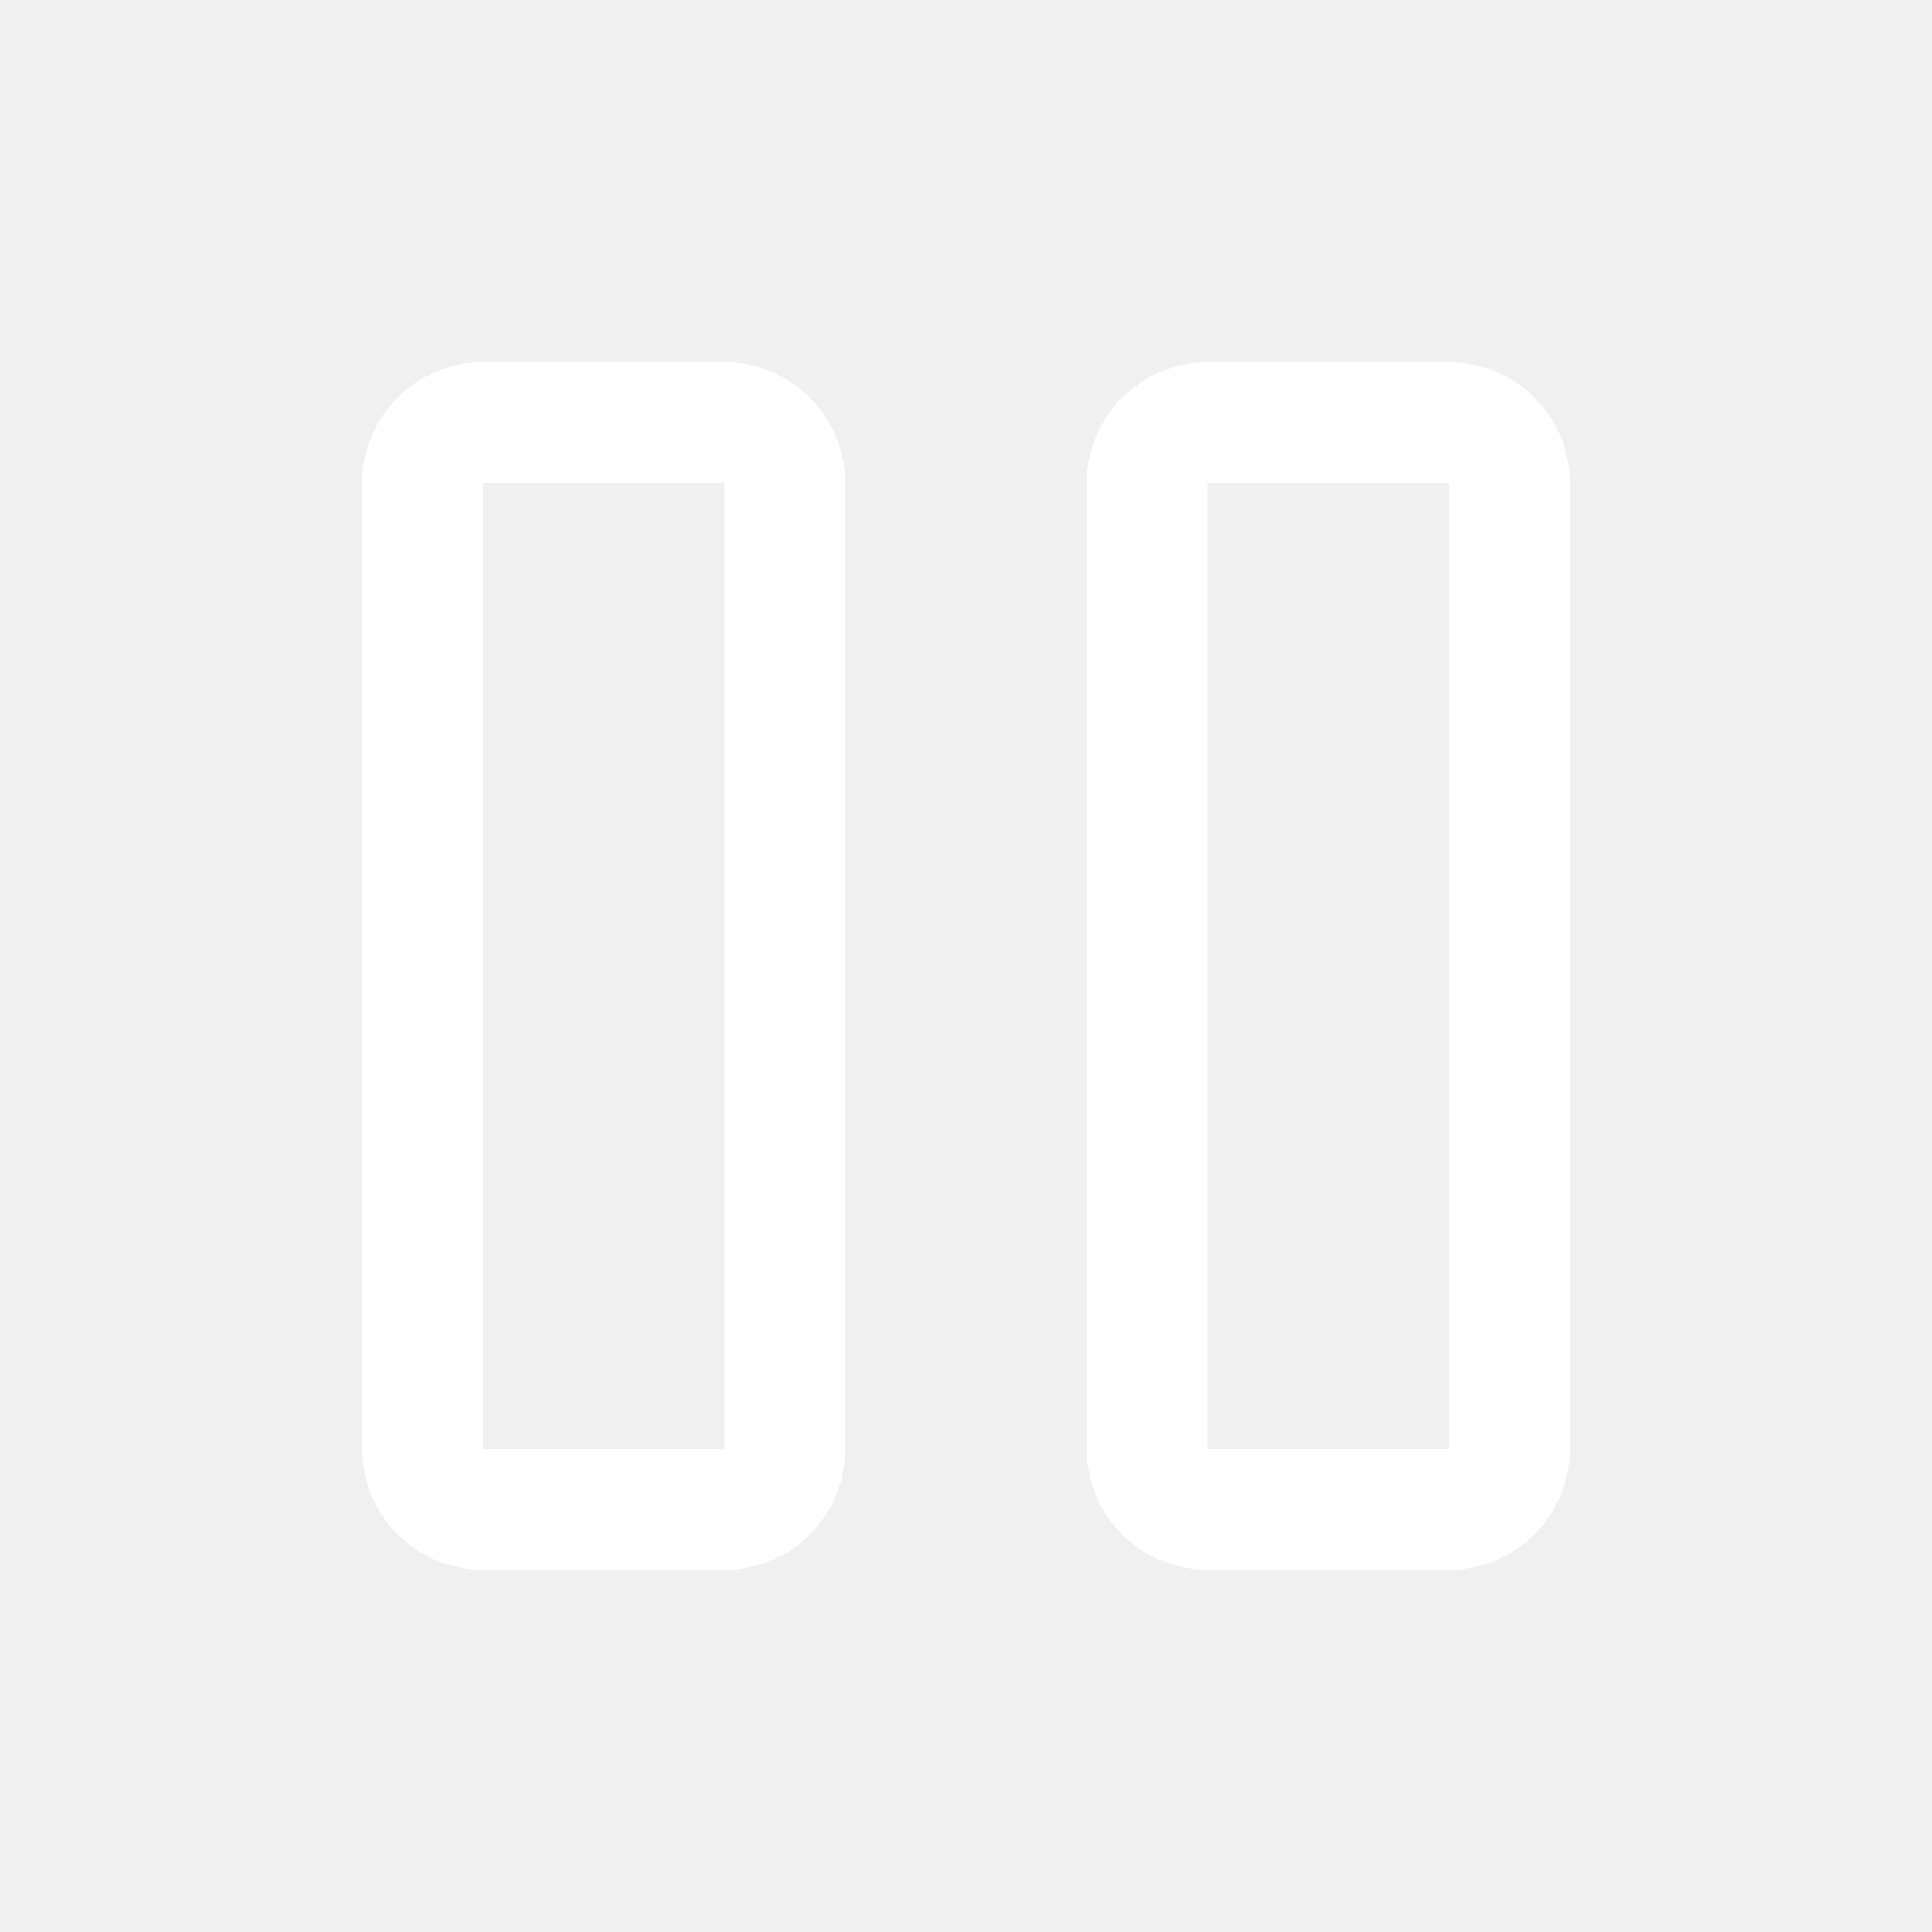
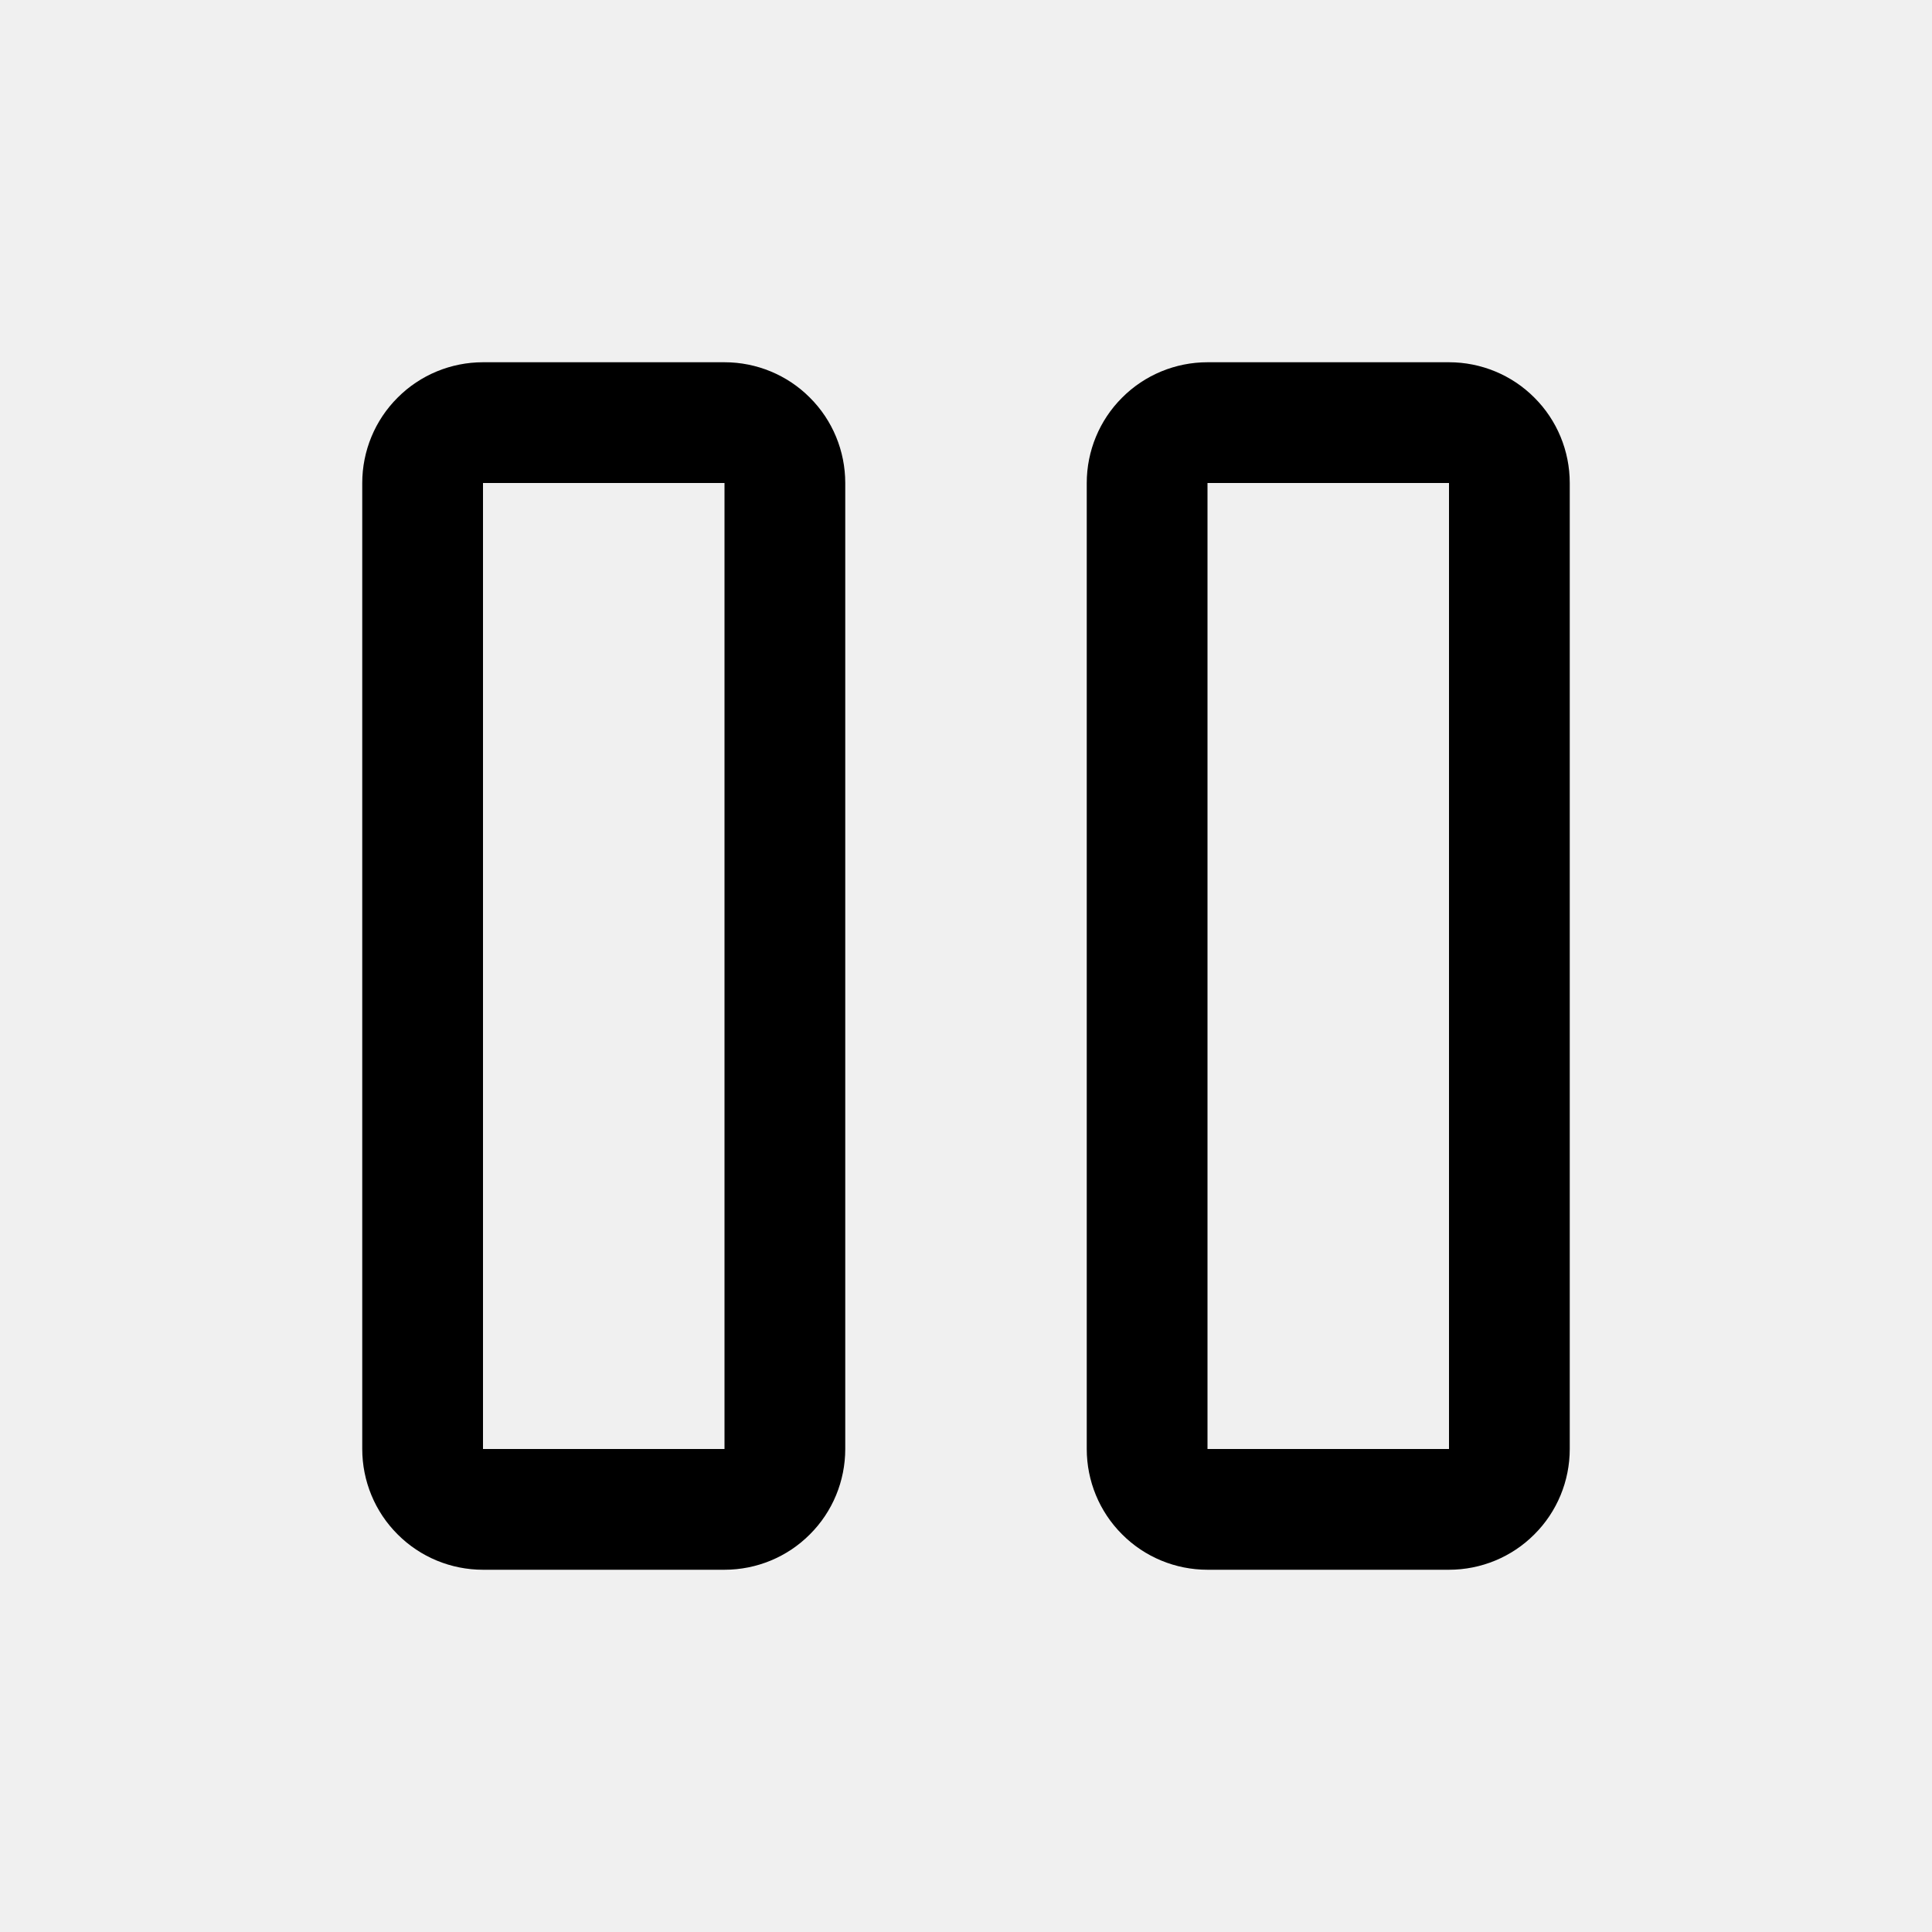
<svg xmlns="http://www.w3.org/2000/svg" width="16" height="16" viewBox="0 0 16 16" fill="none">
  <g clip-path="url(#clip0_811_30243)">
-     <path d="M6 4V12H4V4H6ZM6 3H4C3.735 3 3.48 3.105 3.293 3.293C3.105 3.48 3 3.735 3 4V12C3 12.265 3.105 12.52 3.293 12.707C3.48 12.895 3.735 13 4 13H6C6.265 13 6.52 12.895 6.707 12.707C6.895 12.52 7 12.265 7 12V4C7 3.735 6.895 3.48 6.707 3.293C6.52 3.105 6.265 3 6 3Z" fill="white" />
-     <path d="M12 4V12H10V4H12ZM12 3H10C9.735 3 9.48 3.105 9.293 3.293C9.105 3.48 9 3.735 9 4V12C9 12.265 9.105 12.52 9.293 12.707C9.48 12.895 9.735 13 10 13H12C12.265 13 12.52 12.895 12.707 12.707C12.895 12.52 13 12.265 13 12V4C13 3.735 12.895 3.48 12.707 3.293C12.52 3.105 12.265 3 12 3Z" fill="white" />
+     <path d="M6 4V12H4V4H6ZM6 3H4C3.735 3 3.48 3.105 3.293 3.293C3.105 3.48 3 3.735 3 4V12C3 12.265 3.105 12.52 3.293 12.707C3.48 12.895 3.735 13 4 13H6C6.265 13 6.52 12.895 6.707 12.707C6.895 12.52 7 12.265 7 12V4C7 3.735 6.895 3.48 6.707 3.293C6.52 3.105 6.265 3 6 3Z" fill="black" />
+     <path d="M12 4V12H10V4H12ZM12 3H10C9.735 3 9.48 3.105 9.293 3.293C9.105 3.48 9 3.735 9 4V12C9 12.265 9.105 12.52 9.293 12.707C9.48 12.895 9.735 13 10 13H12C12.265 13 12.52 12.895 12.707 12.707C12.895 12.52 13 12.265 13 12V4C13 3.735 12.895 3.48 12.707 3.293C12.52 3.105 12.265 3 12 3Z" fill="black" />
  </g>
  <defs>
    <clipPath id="clip0_811_30243">
-       <rect width="16" height="16" fill="white" />
+       <rect width="16" height="16" fill="black" />
    </clipPath>
  </defs>
</svg>
